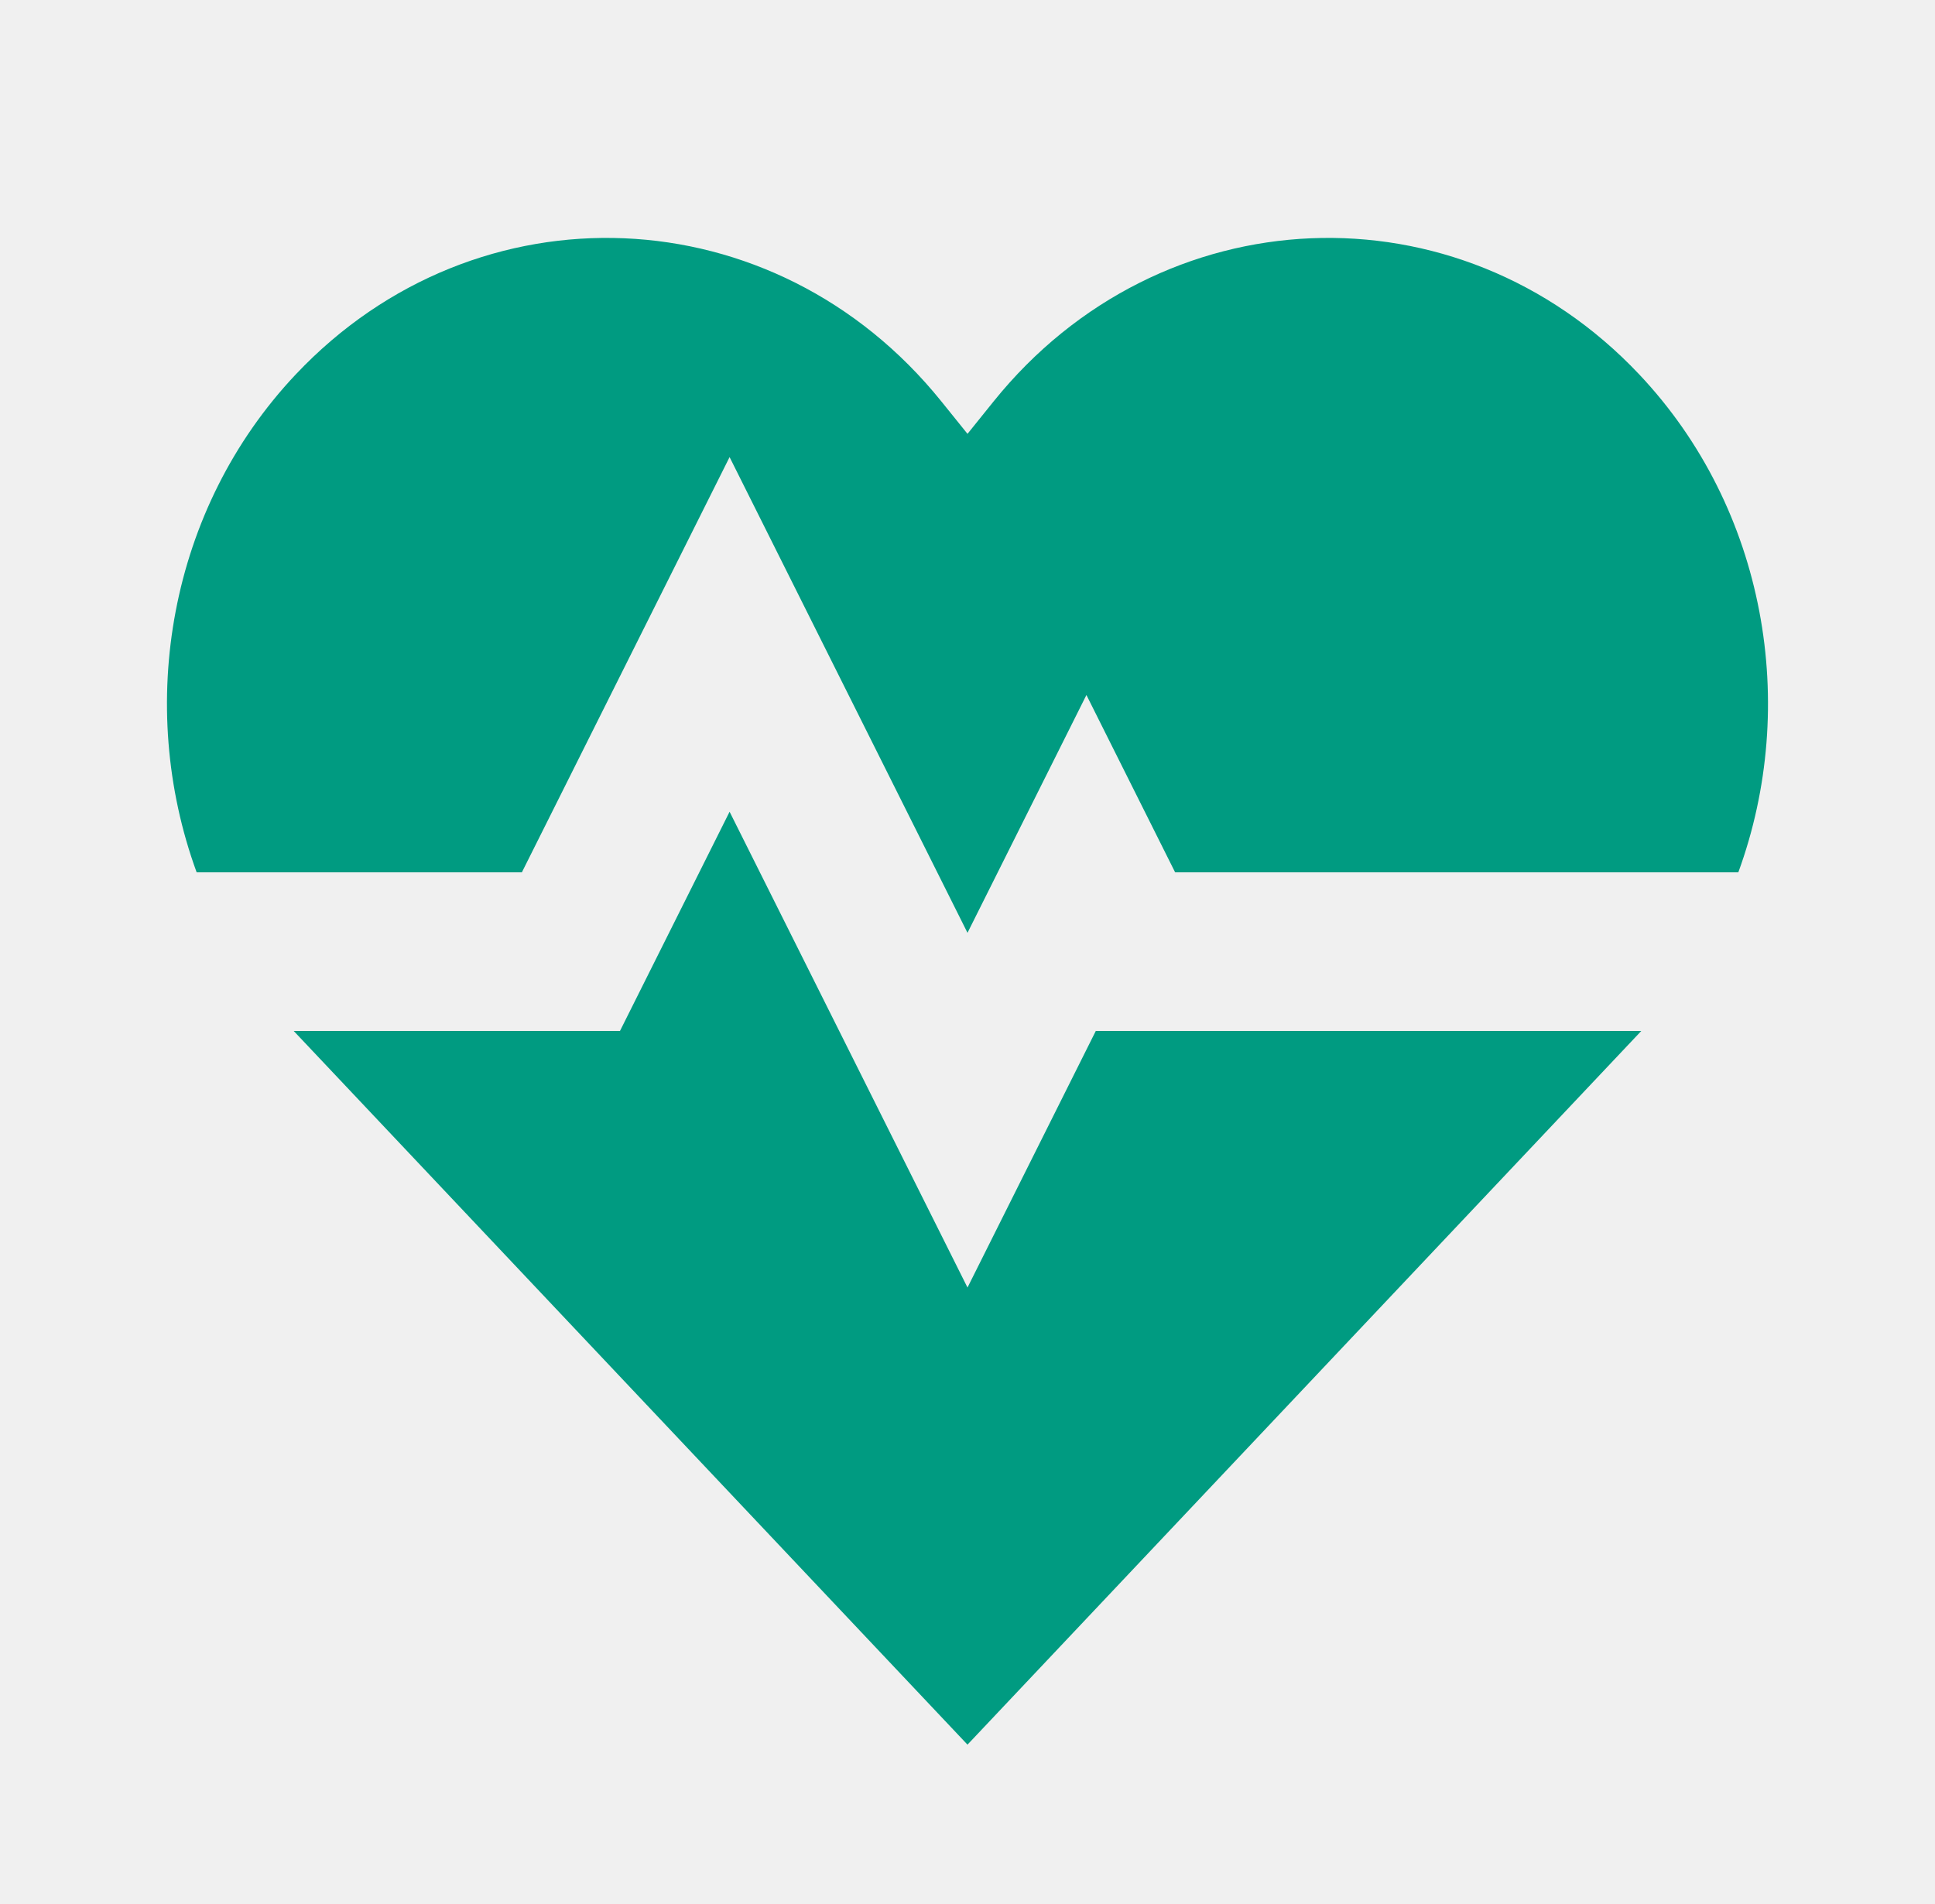
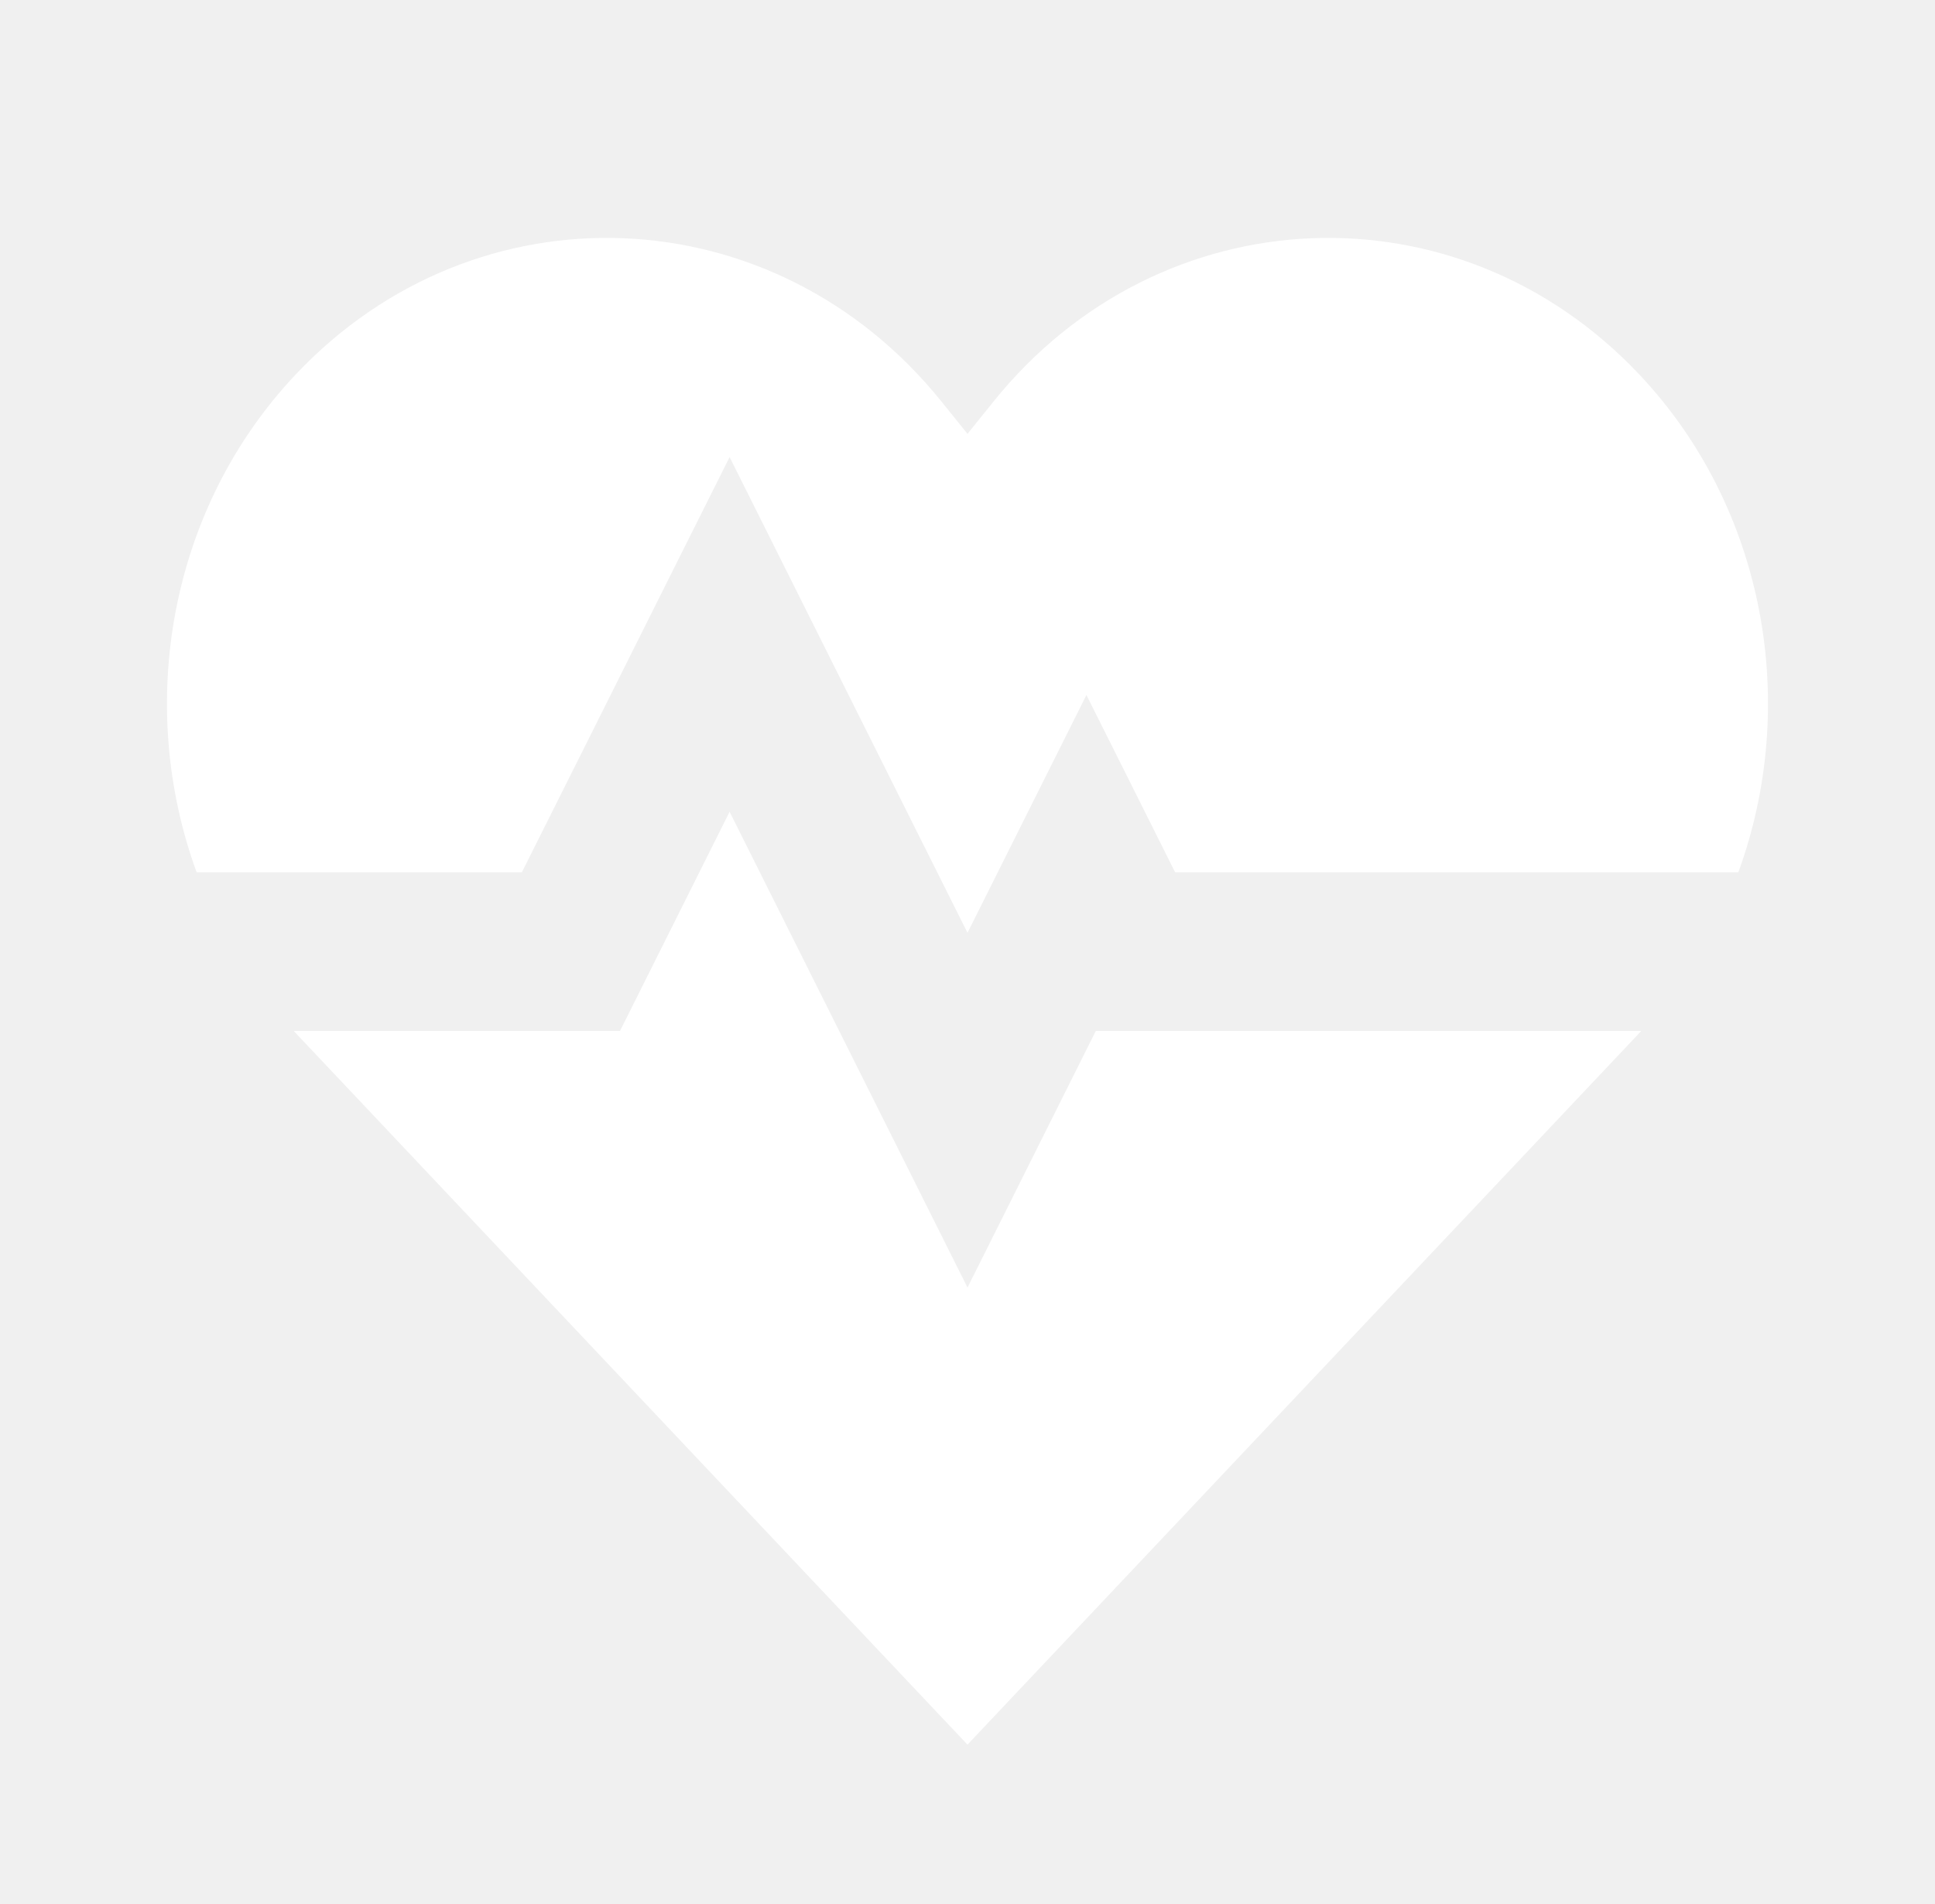
- <svg xmlns="http://www.w3.org/2000/svg" width="61" height="60" viewBox="0 0 61 60" fill="none">
-   <path fill-rule="evenodd" clip-rule="evenodd" d="M29.674 12.652C24.424 6.136 15.044 5.744 9.325 11.802C5.318 16.046 4.276 22.241 6.199 27.5H16.452L23 14.41L30.5 29.407L34.249 21.91L37.045 27.5H54.8C56.723 22.241 55.681 16.046 51.675 11.802C45.956 5.744 36.575 6.136 31.325 12.652L30.5 13.677L29.674 12.652ZM51.741 32.5H34.545L30.5 40.59L23 25.59L19.545 32.5H9.258C9.28 32.524 9.302 32.547 9.325 32.571L30.489 54.989L30.499 55H30.5L51.675 32.571C51.697 32.547 51.719 32.524 51.741 32.5" fill="#009B81" />
+ <svg xmlns="http://www.w3.org/2000/svg" width="61" height="60" viewBox="0 0 61 60" fill="white">
+   <path fill-rule="evenodd" clip-rule="evenodd" d="M29.674 12.652C24.424 6.136 15.044 5.744 9.325 11.802C5.318 16.046 4.276 22.241 6.199 27.5H16.452L23 14.41L30.5 29.407L34.249 21.91L37.045 27.5H54.8C56.723 22.241 55.681 16.046 51.675 11.802C45.956 5.744 36.575 6.136 31.325 12.652L30.5 13.677L29.674 12.652ZM51.741 32.5H34.545L30.5 40.59L23 25.59L19.545 32.5H9.258C9.28 32.524 9.302 32.547 9.325 32.571L30.489 54.989L30.499 55H30.5L51.675 32.571C51.697 32.547 51.719 32.524 51.741 32.5" fill="white" />
</svg>
